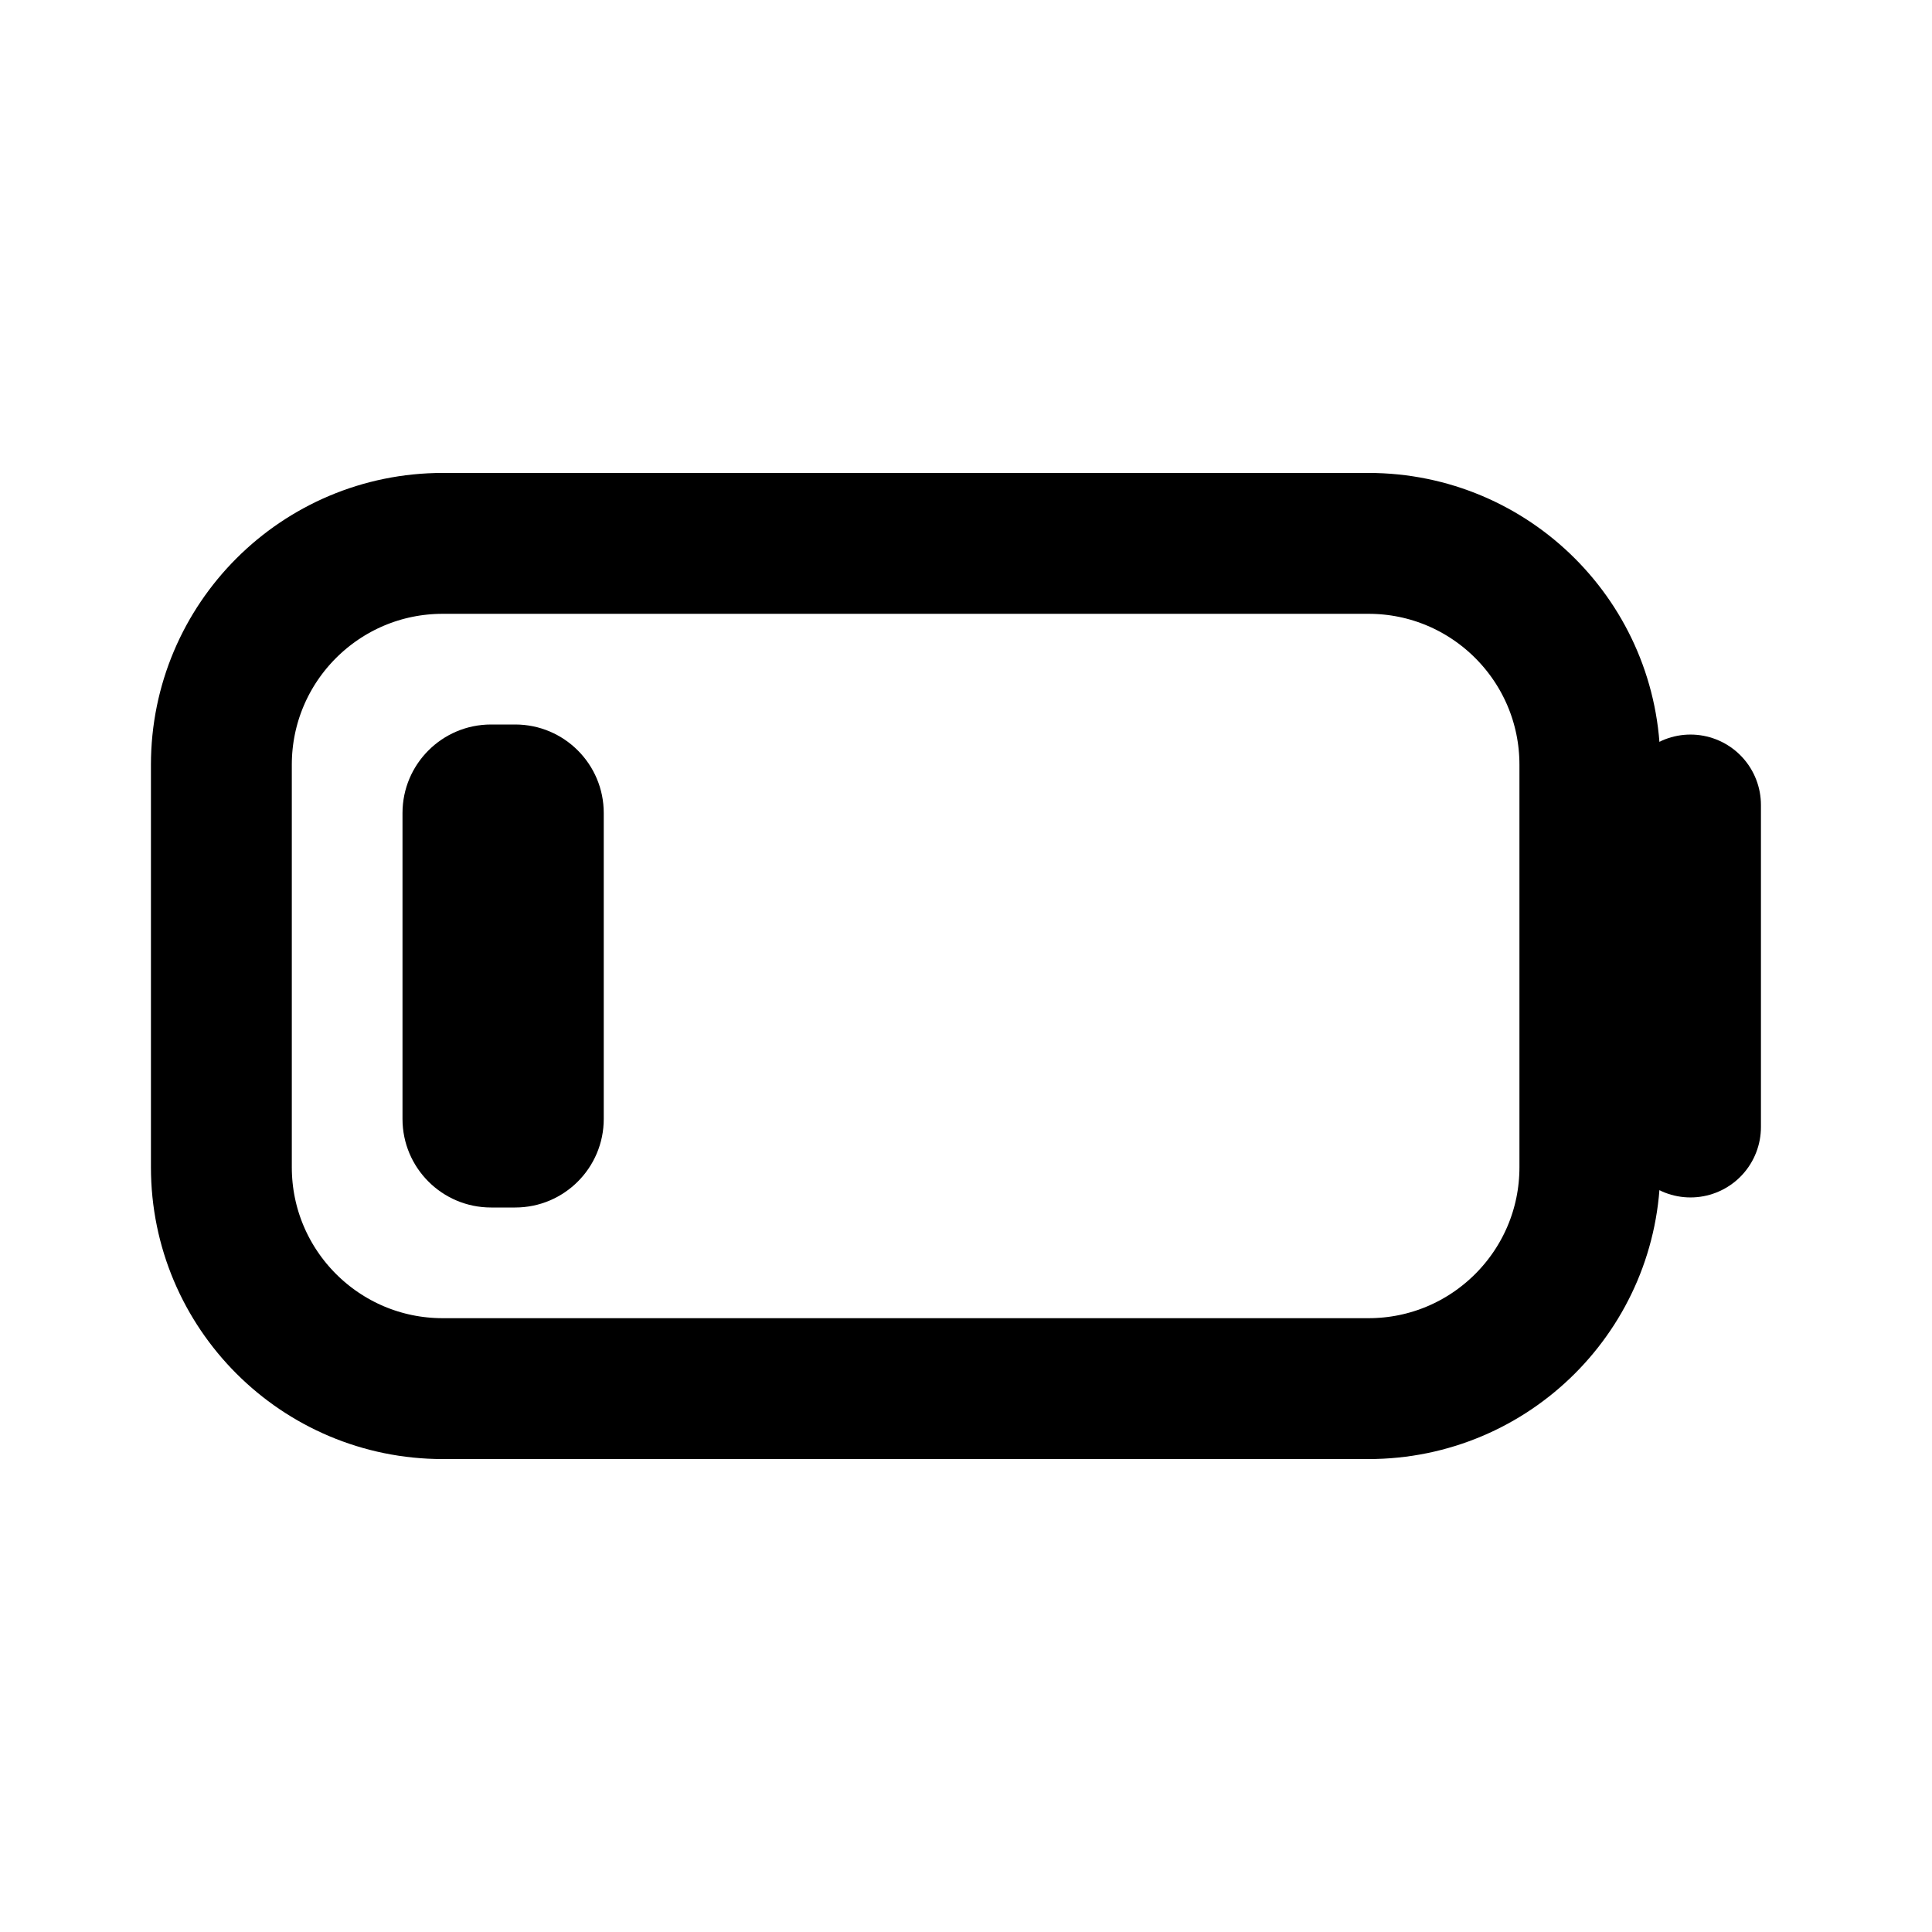
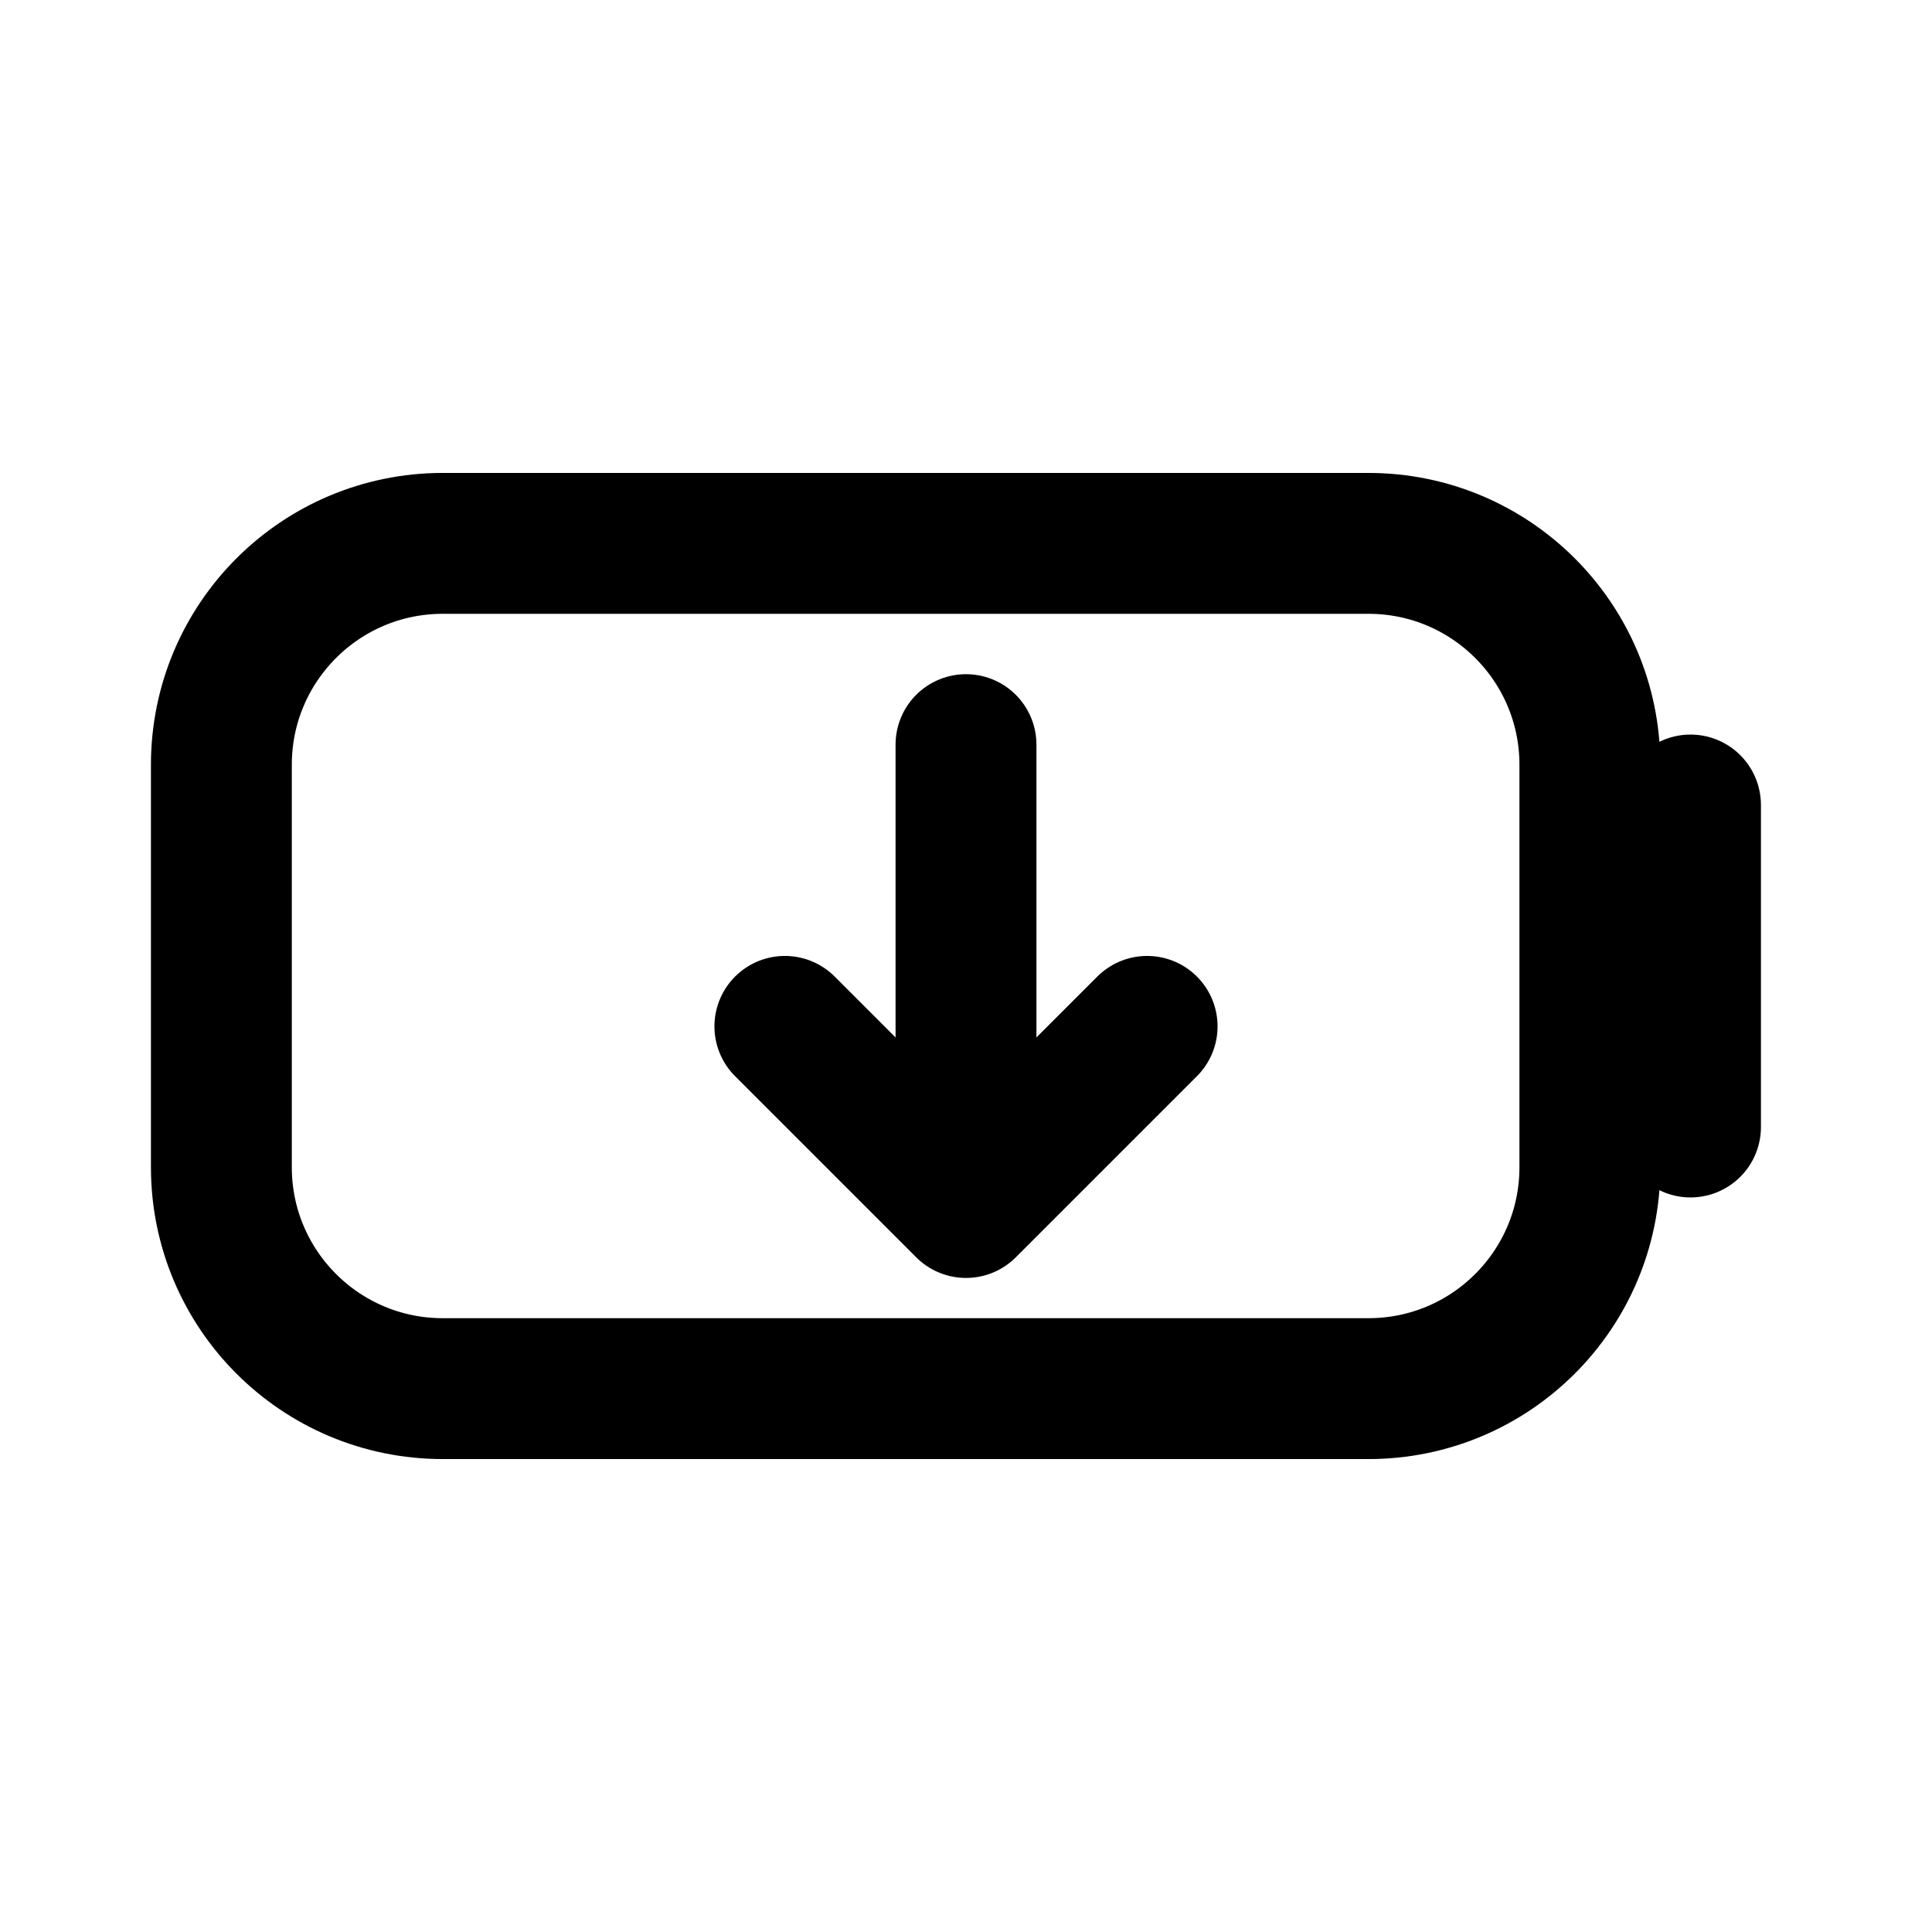
<svg xmlns="http://www.w3.org/2000/svg" viewBox="0 0 24 24" fill="none">
  <g stroke="currentColor" stroke-width="1.75" stroke-linecap="round" stroke-linejoin="round">
    <rect x="2.75" y="6.75" width="17" height="10.5" rx="2.75" />
    <path d="M21 10v4" />
+     <path d="M12 9.25v5.5" />
+     <path d="M9.75 12.75L12 15l2.25-2.25" />
  </g>
-   <rect x="5" y="9" width="2.5" height="6" rx="1.1" fill="currentColor" />
</svg>
